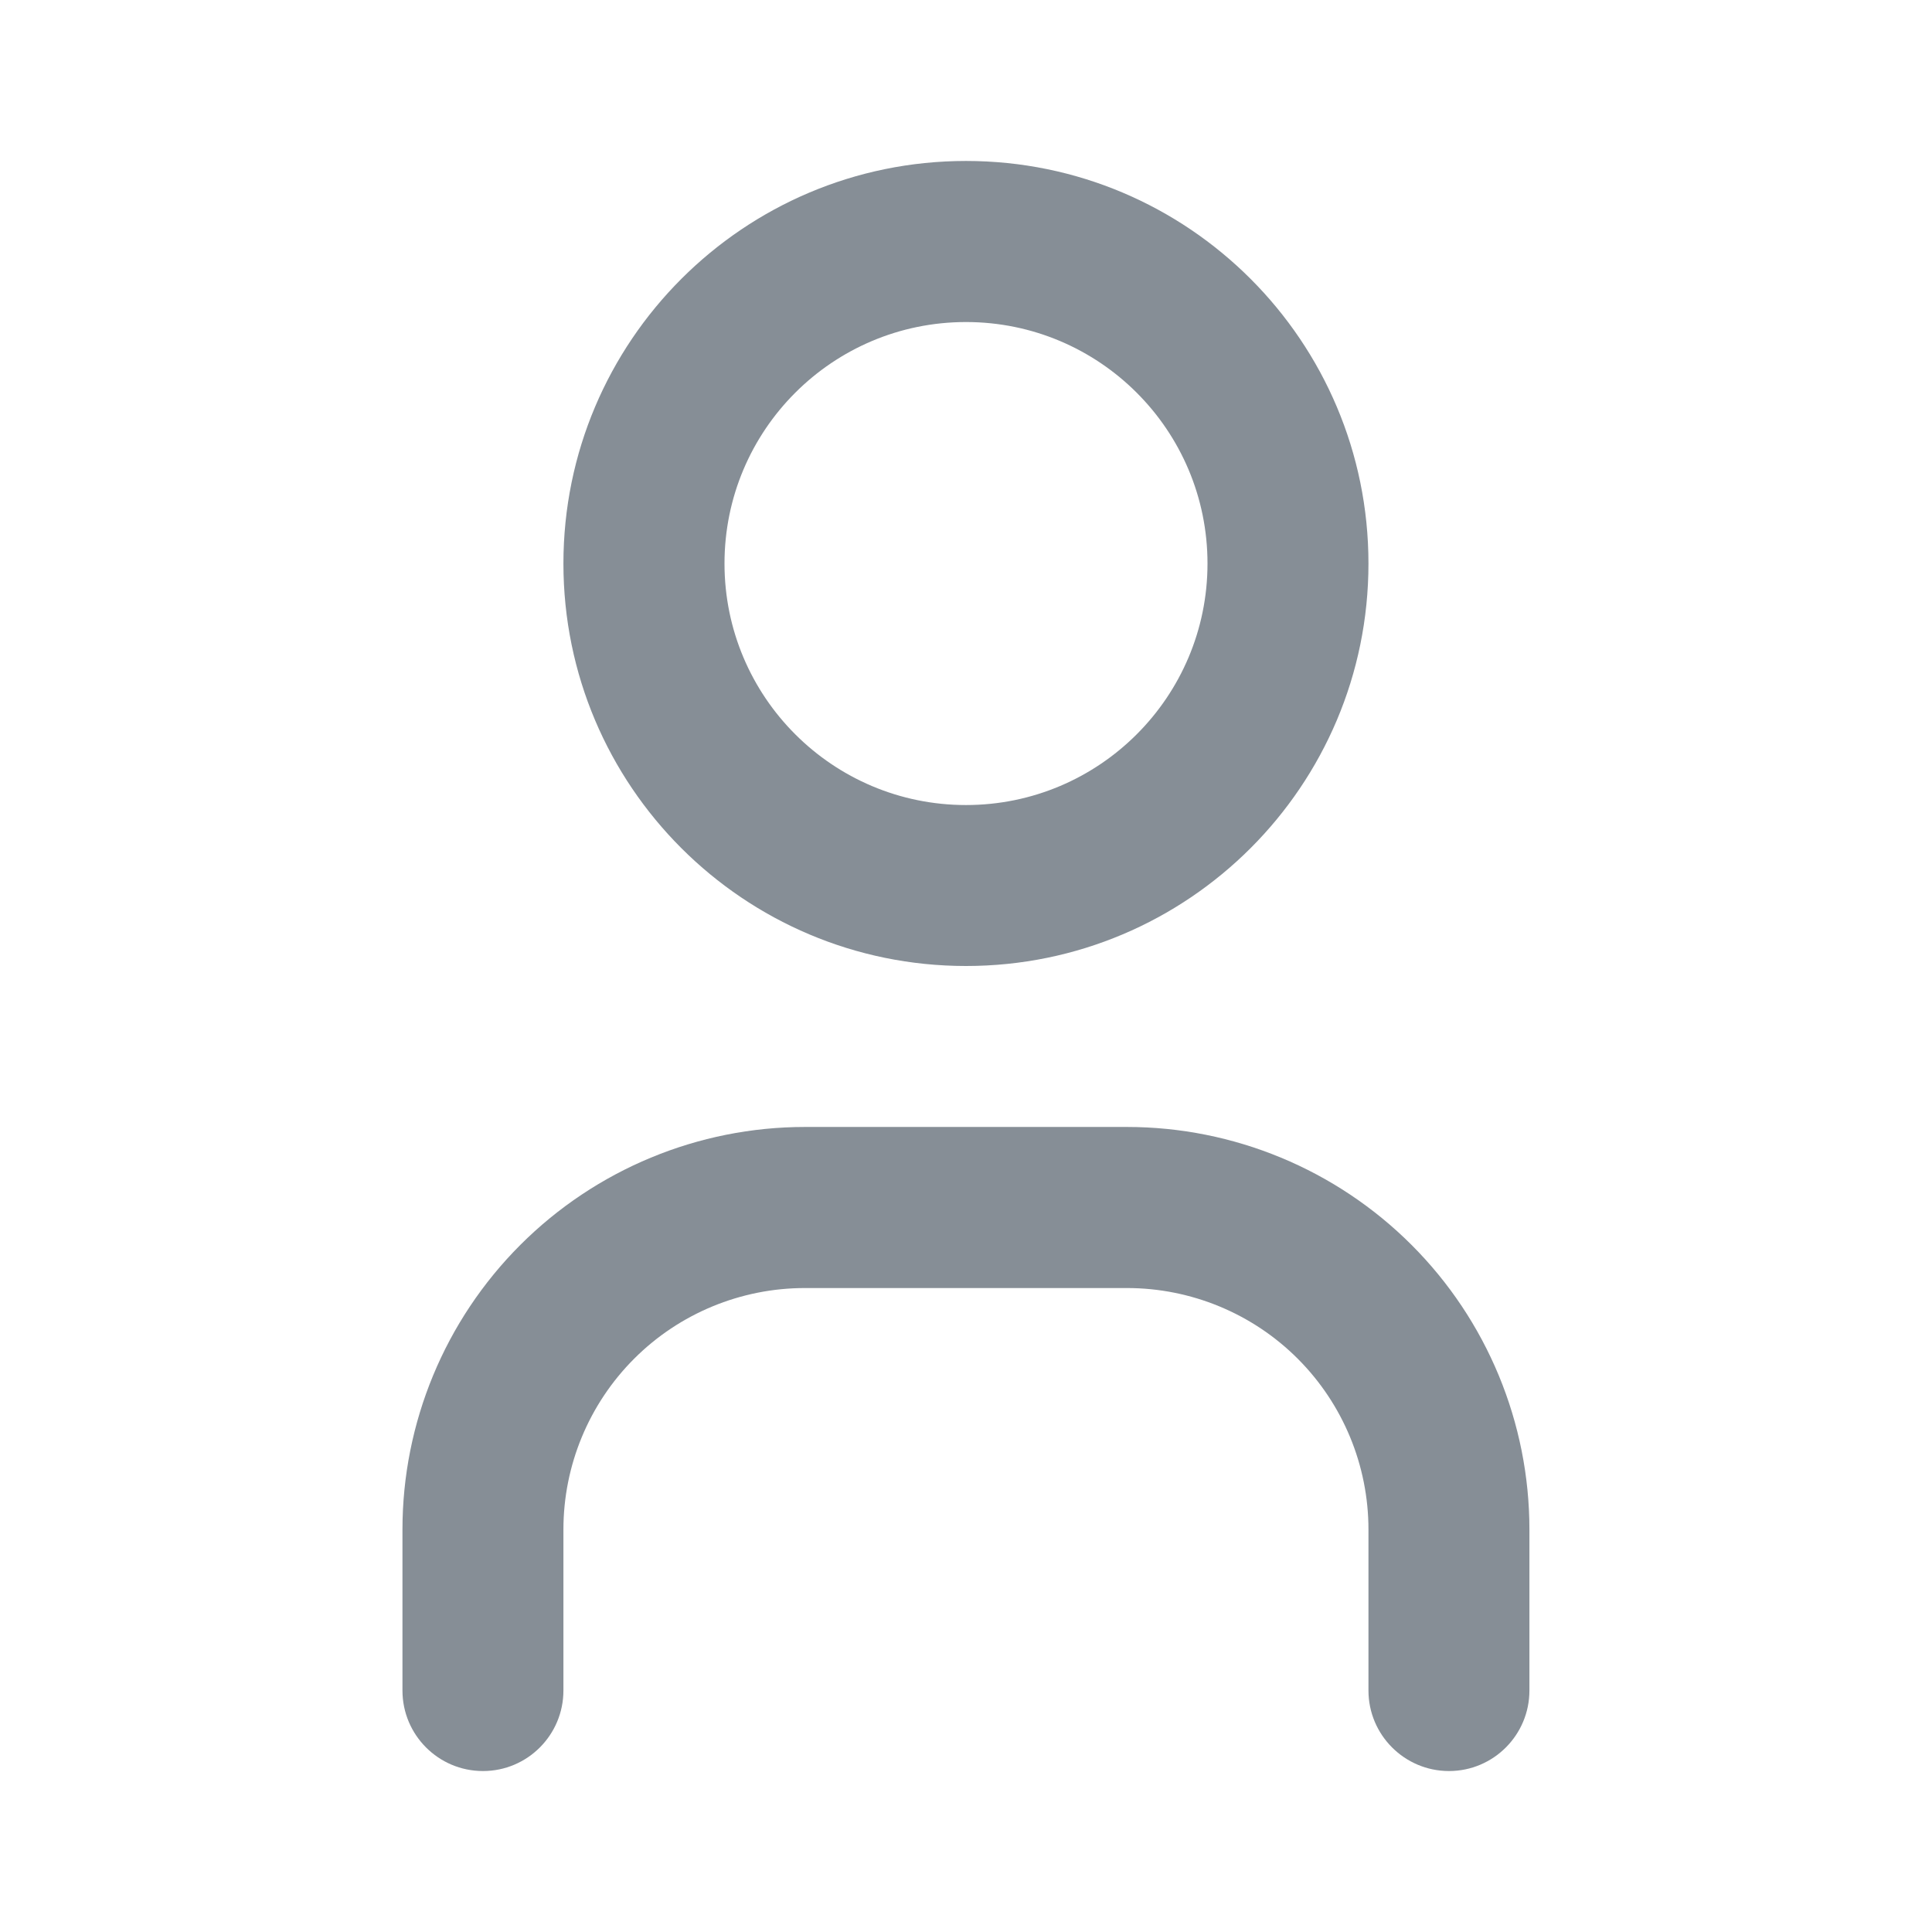
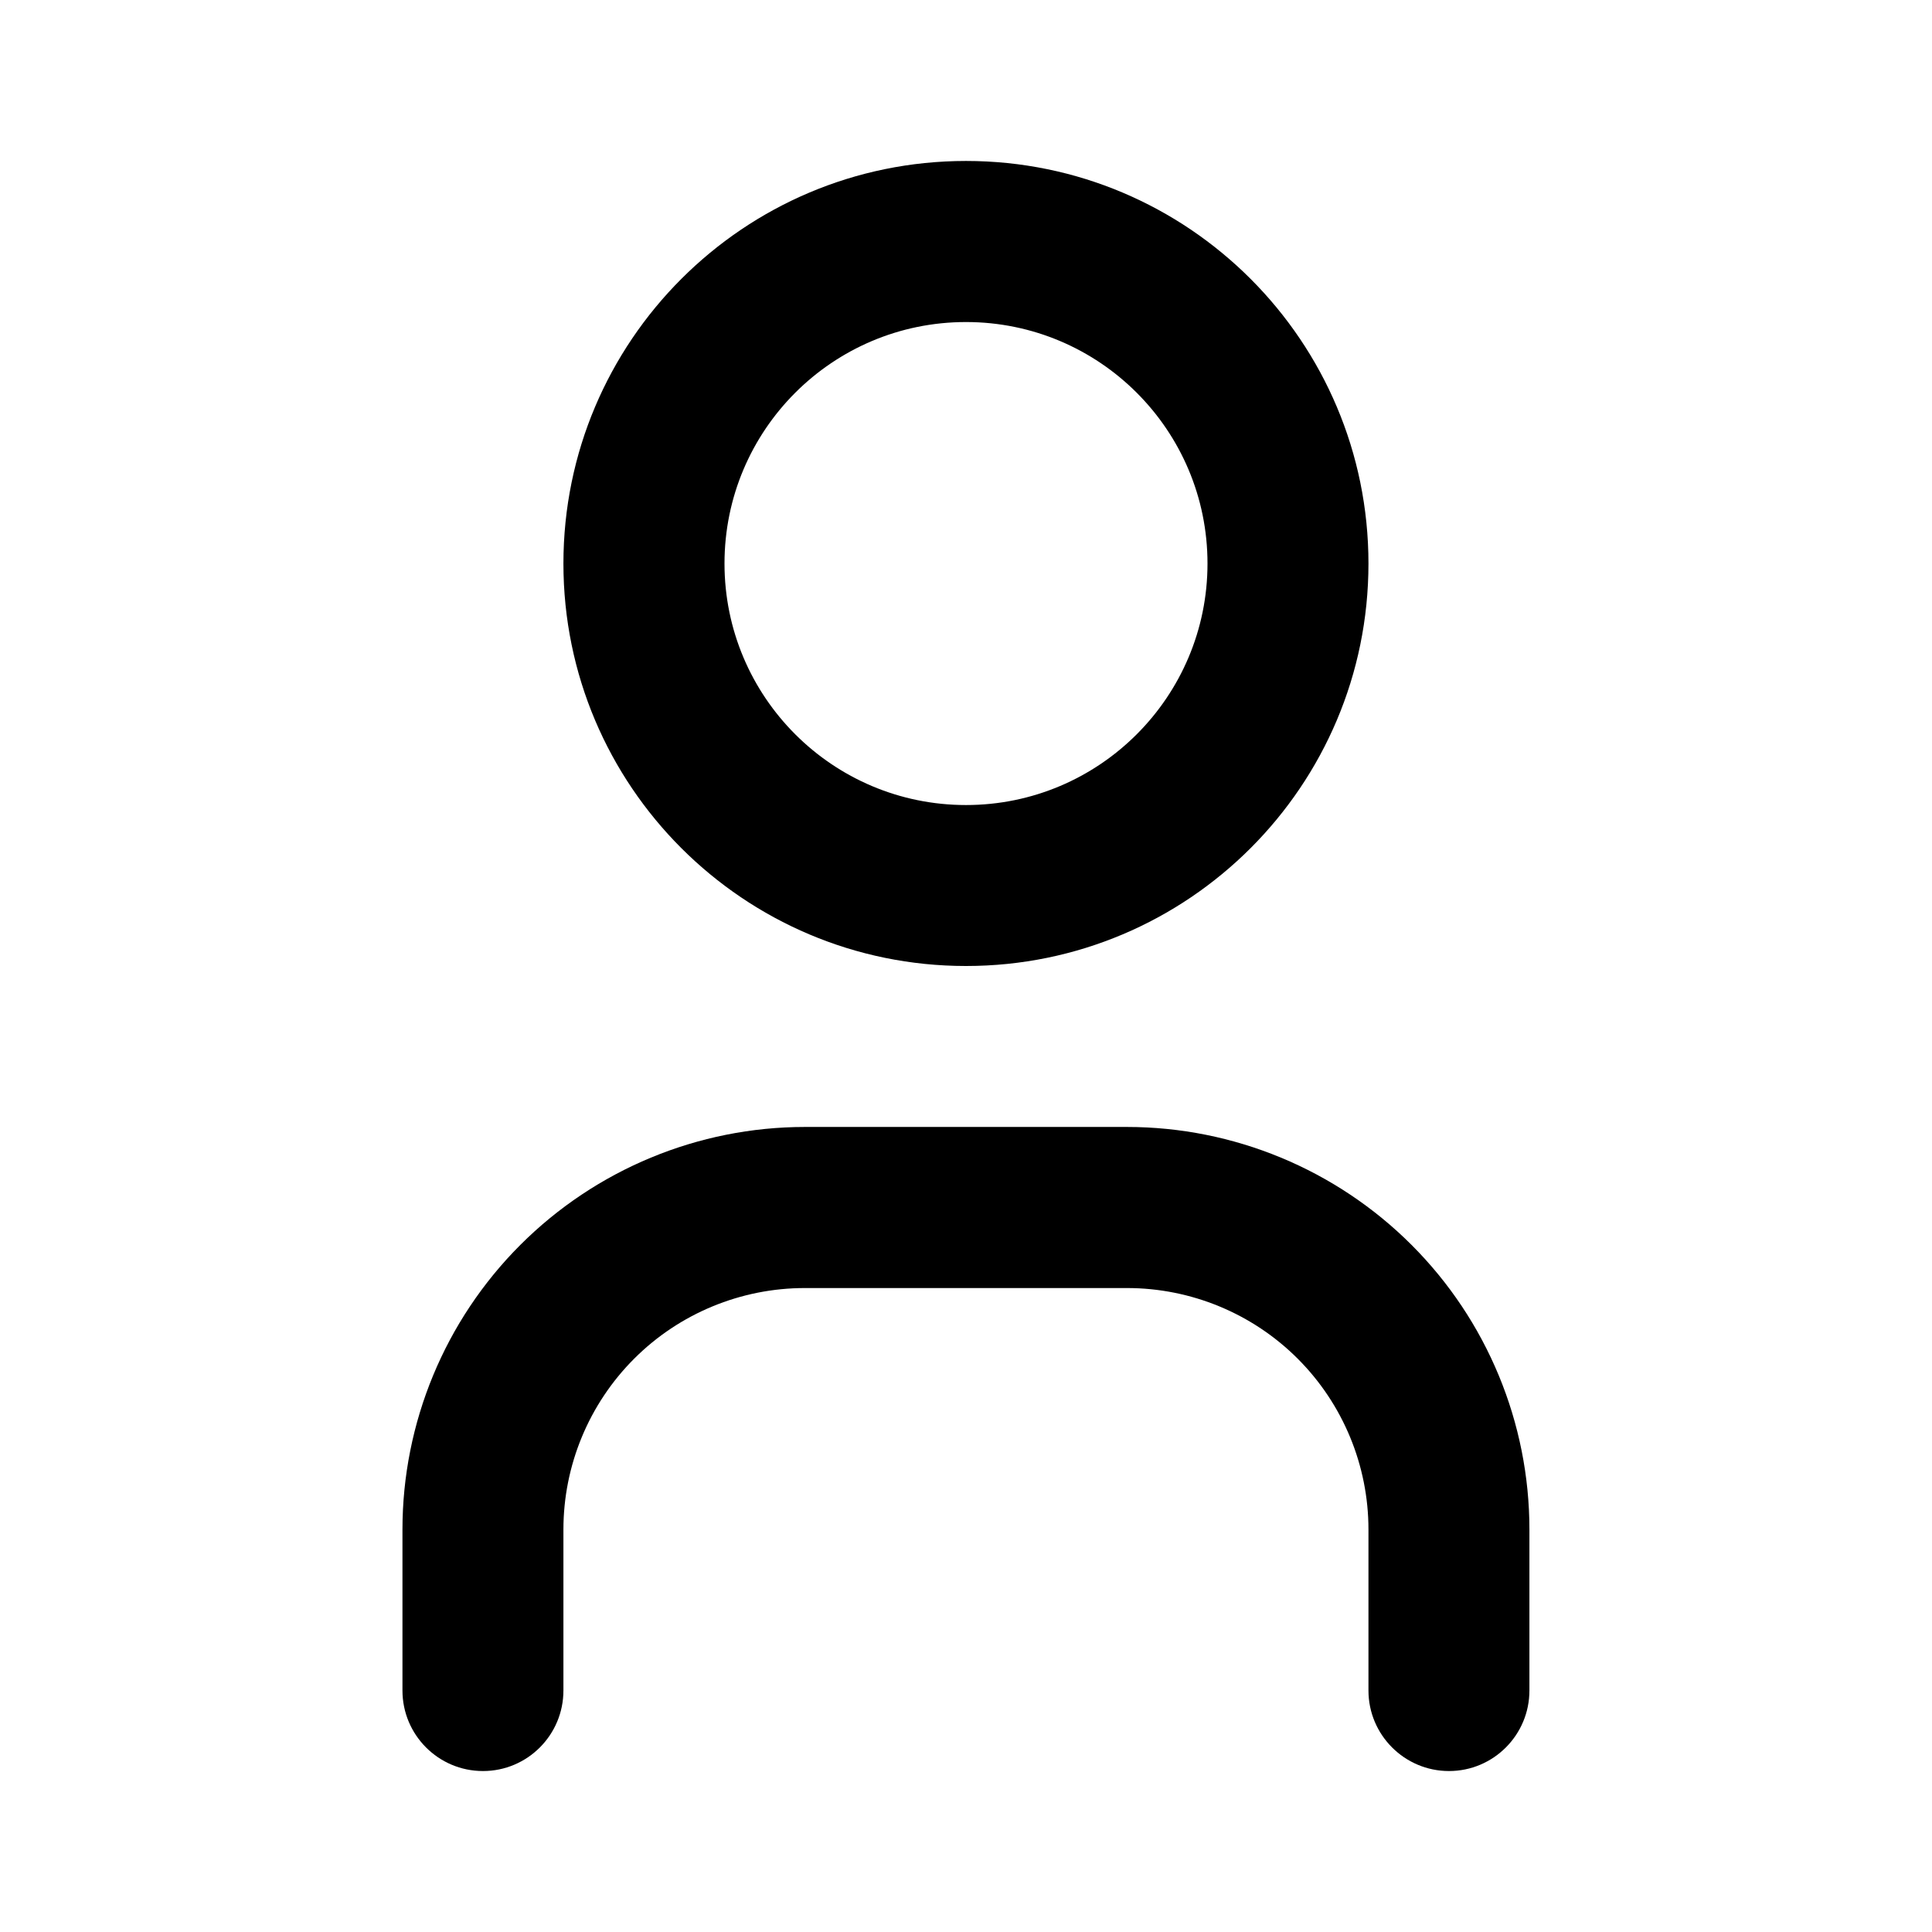
- <svg xmlns="http://www.w3.org/2000/svg" width="16" height="16" viewBox="0 0 16 16" fill="none">
-   <path fill-rule="evenodd" clip-rule="evenodd" d="M8 2.667C6.895 2.667 6 3.562 6 4.667C6 5.771 6.895 6.667 8 6.667C9.104 6.667 10 5.771 10 4.667C10 3.562 9.104 2.667 8 2.667ZM4.666 4.667C4.666 2.826 6.159 1.333 8 1.333C9.841 1.333 11.333 2.826 11.333 4.667C11.333 6.508 9.841 8 8 8C6.159 8 4.666 6.508 4.666 4.667ZM6.666 10.667C6.136 10.667 5.627 10.877 5.252 11.252C4.877 11.627 4.666 12.136 4.666 12.667V14C4.666 14.368 4.368 14.667 4 14.667C3.631 14.667 3.333 14.368 3.333 14V12.667C3.333 11.783 3.684 10.935 4.309 10.31C4.934 9.685 5.782 9.333 6.666 9.333H9.333C10.217 9.333 11.065 9.685 11.69 10.31C12.315 10.935 12.666 11.783 12.666 12.667V14C12.666 14.368 12.368 14.667 12 14.667C11.632 14.667 11.333 14.368 11.333 14V12.667C11.333 12.136 11.122 11.627 10.747 11.252C10.372 10.877 9.863 10.667 9.333 10.667H6.666Z" fill="#868E96" />
+ <svg xmlns="http://www.w3.org/2000/svg" width="1em" height="1em" viewBox="0 0 16 16" fill="none">
+   <path fill-rule="evenodd" clip-rule="evenodd" d="M8 2.667C6.895 2.667 6 3.562 6 4.667C6 5.771 6.895 6.667 8 6.667C9.104 6.667 10 5.771 10 4.667C10 3.562 9.104 2.667 8 2.667ZM4.666 4.667C4.666 2.826 6.159 1.333 8 1.333C9.841 1.333 11.333 2.826 11.333 4.667C11.333 6.508 9.841 8 8 8C6.159 8 4.666 6.508 4.666 4.667ZM6.666 10.667C6.136 10.667 5.627 10.877 5.252 11.252C4.877 11.627 4.666 12.136 4.666 12.667V14C4.666 14.368 4.368 14.667 4 14.667C3.631 14.667 3.333 14.368 3.333 14V12.667C3.333 11.783 3.684 10.935 4.309 10.31C4.934 9.685 5.782 9.333 6.666 9.333H9.333C10.217 9.333 11.065 9.685 11.69 10.31C12.315 10.935 12.666 11.783 12.666 12.667V14C12.666 14.368 12.368 14.667 12 14.667C11.632 14.667 11.333 14.368 11.333 14V12.667C11.333 12.136 11.122 11.627 10.747 11.252C10.372 10.877 9.863 10.667 9.333 10.667H6.666Z" fill="currentColor" />
</svg>
